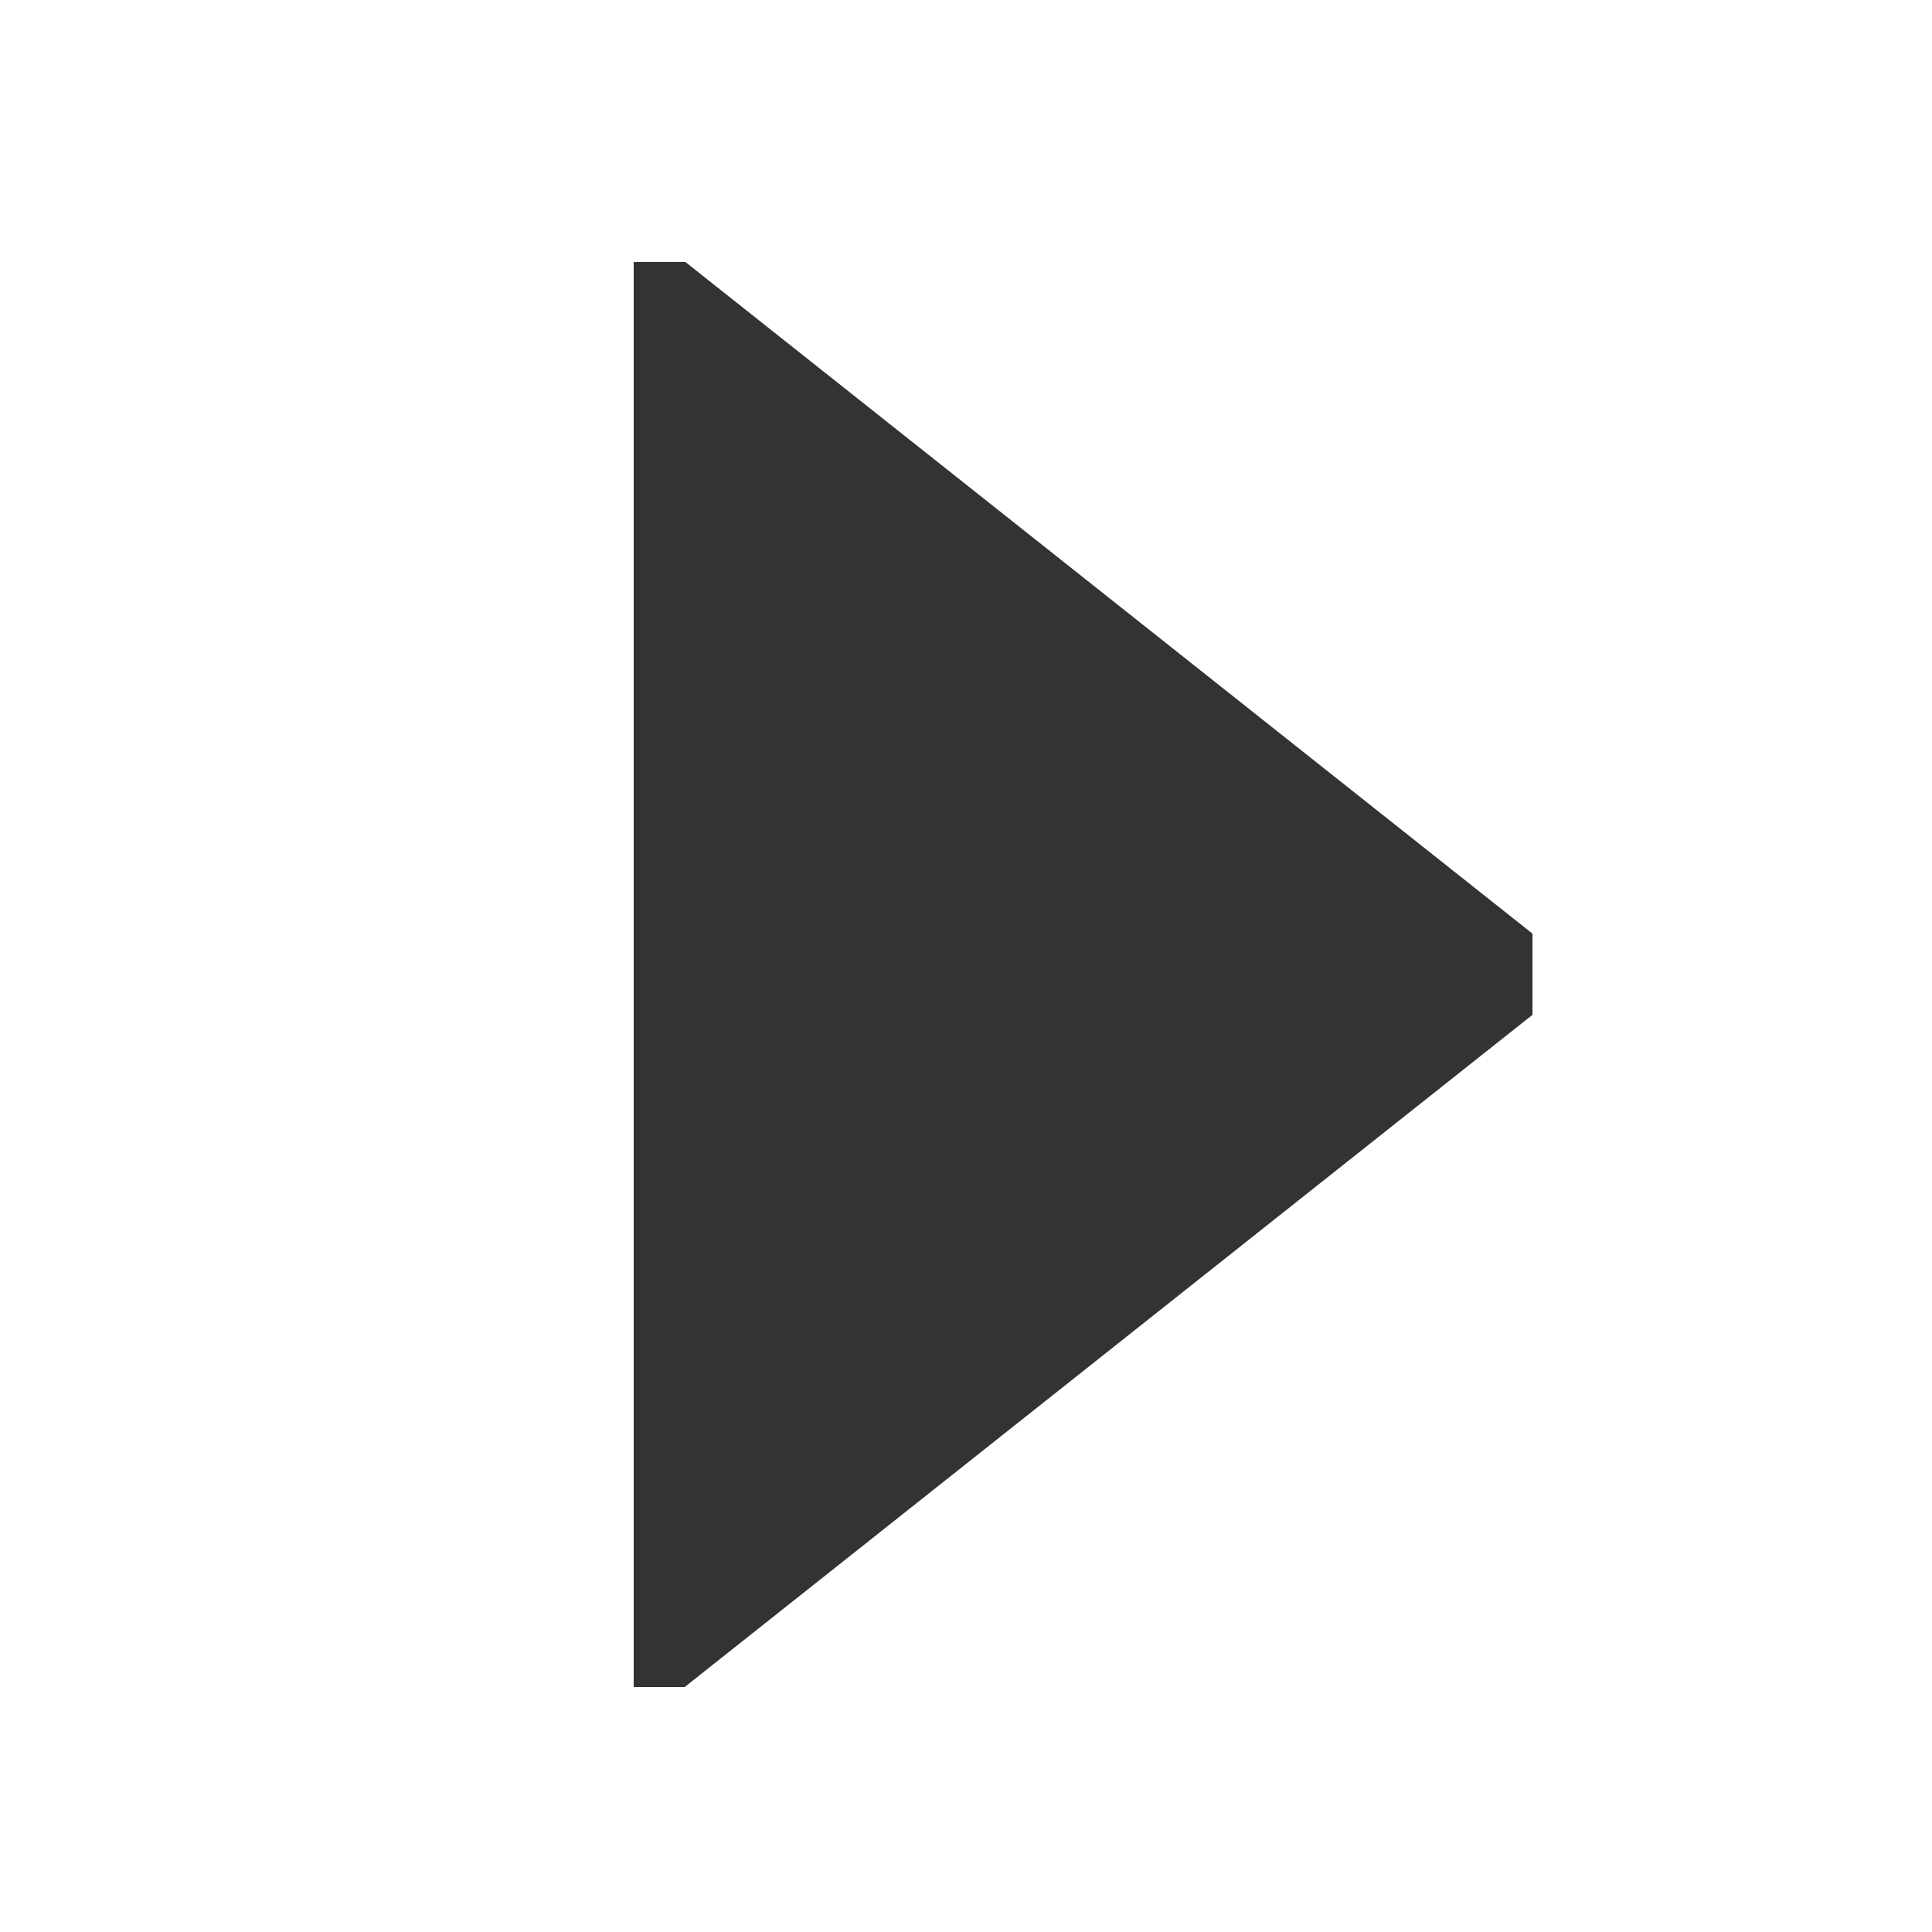
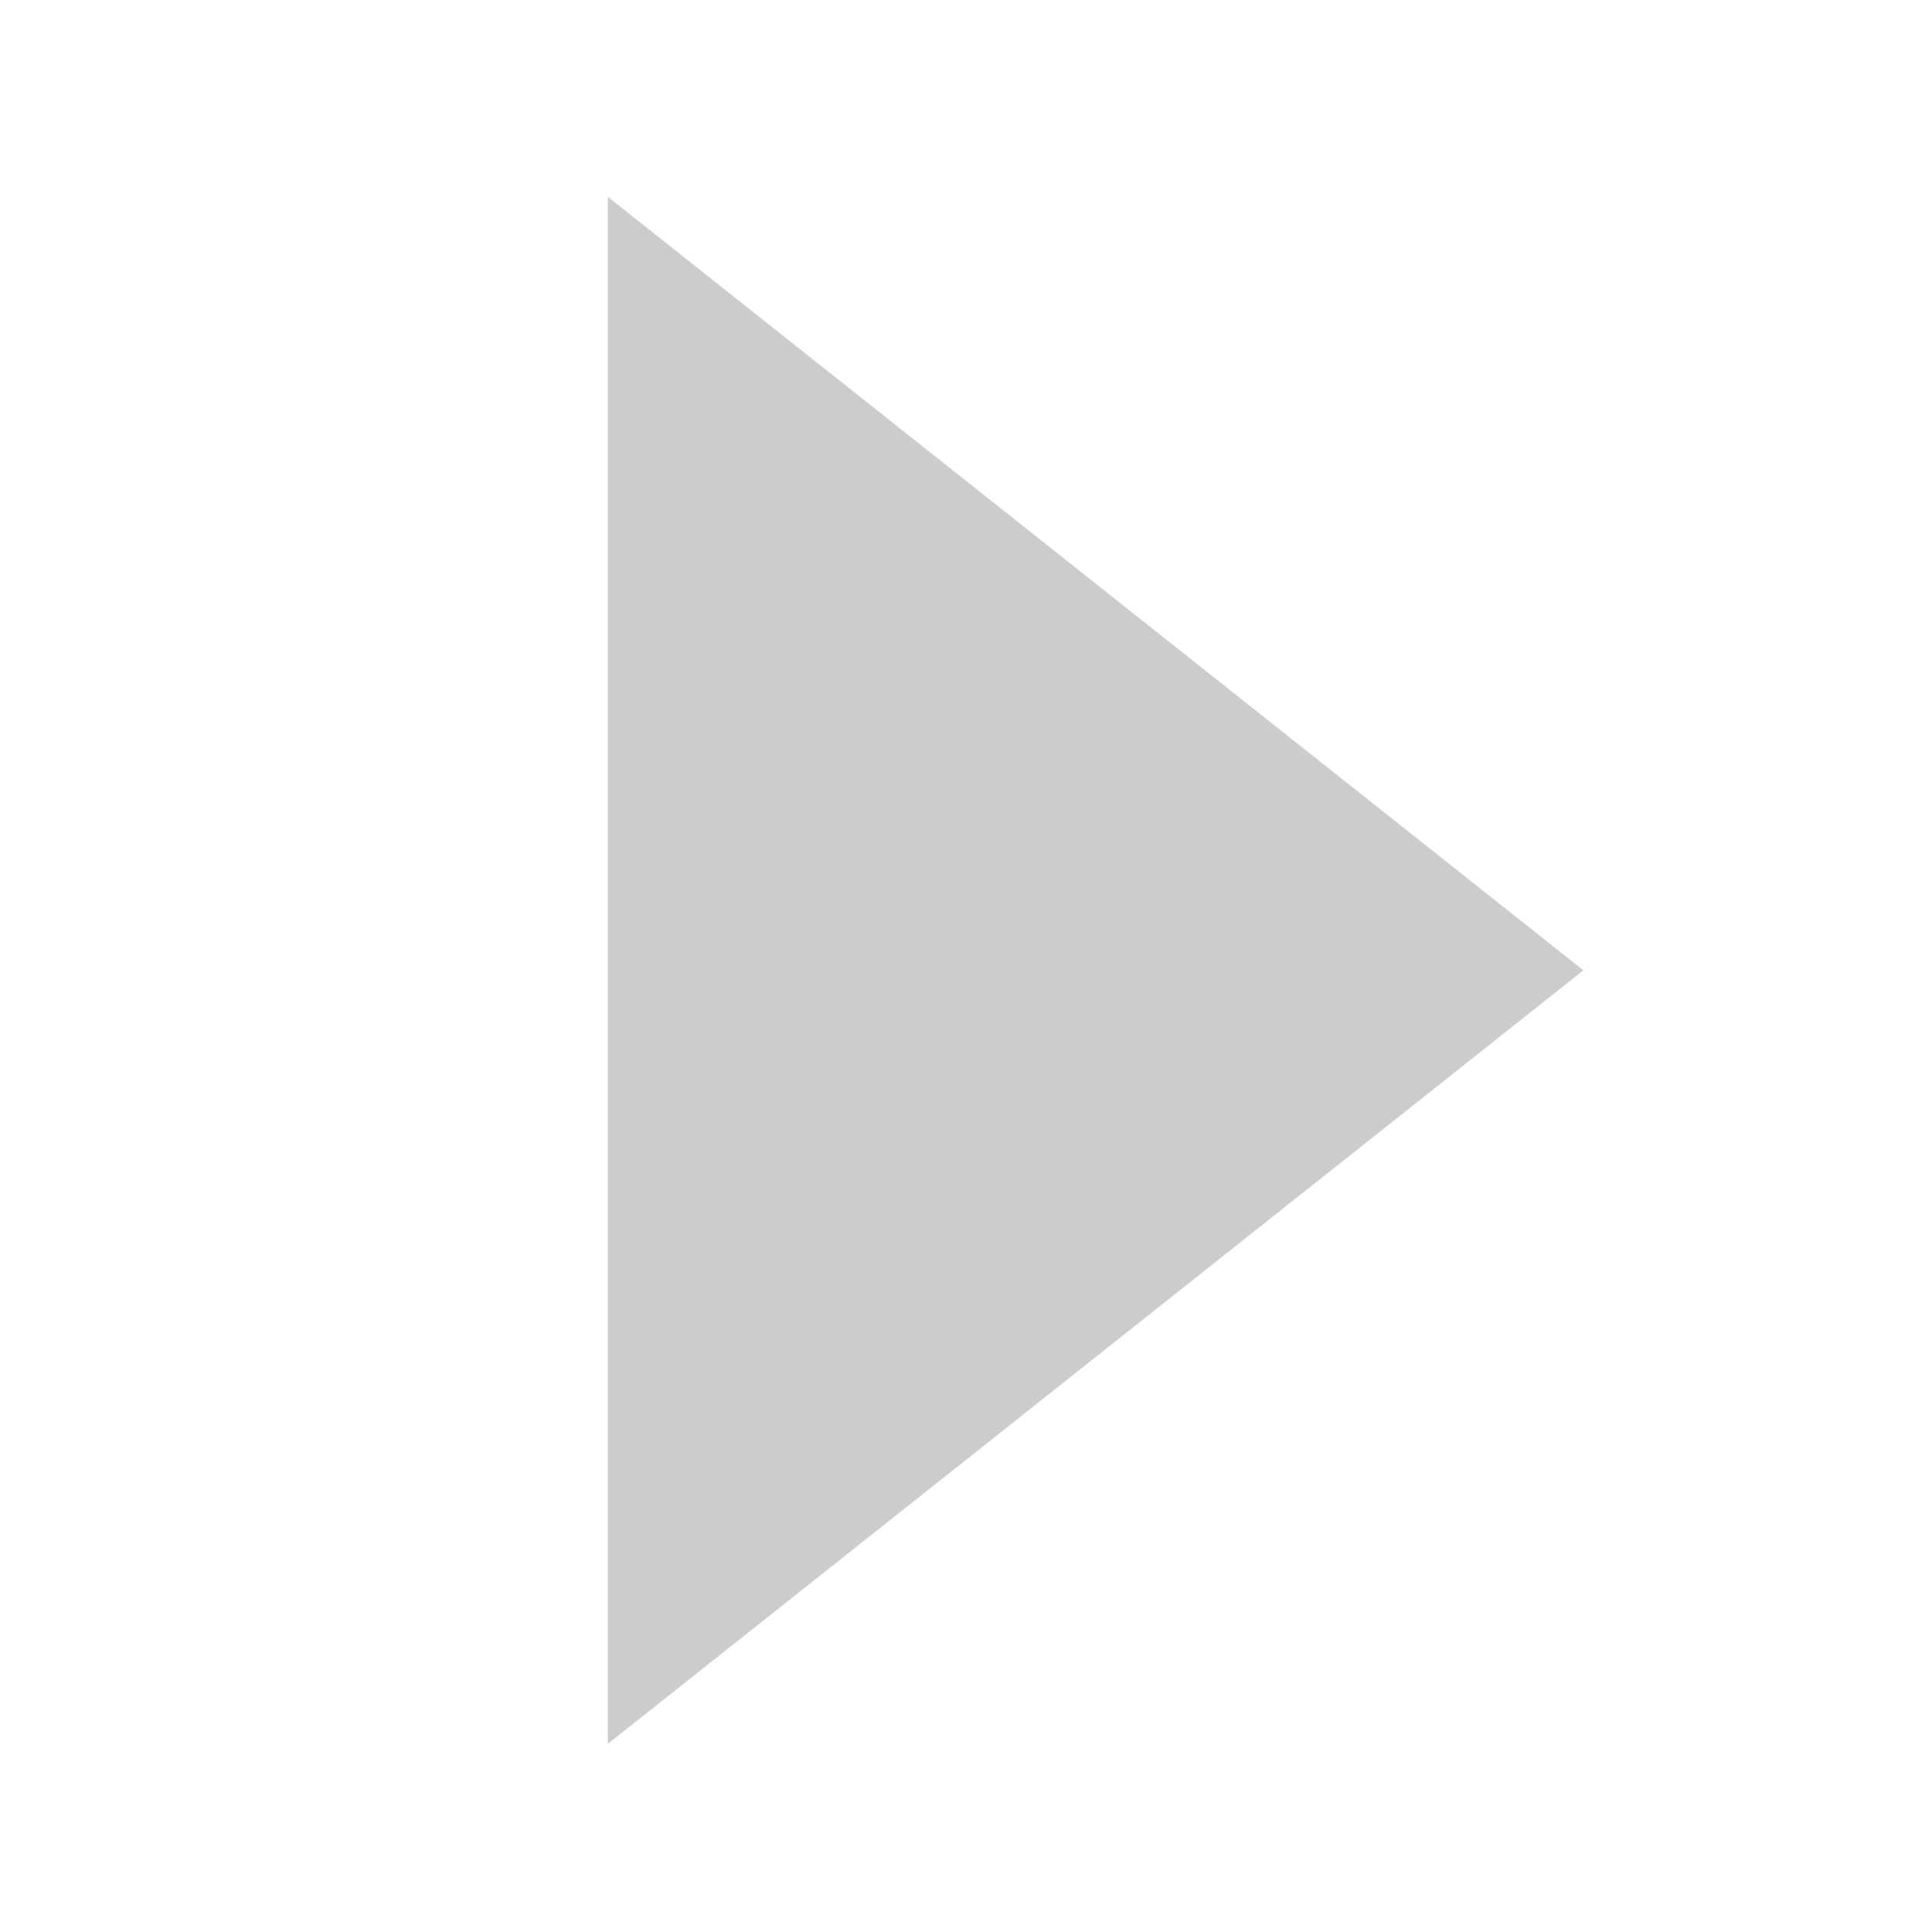
- <svg xmlns="http://www.w3.org/2000/svg" width="16" height="16" id="svg2" version="1.1">
-   <defs id="defs4">
-     <filter id="filter3759" x="0" y="0" width="1" height="1" color-interpolation-filters="sRGB">
-       <feColorMatrix id="feColorMatrix3761" type="saturate" values="1" result="fbSourceGraphic" />
-       <feColorMatrix id="feColorMatrix3763" in="fbSourceGraphic" values="-1 0 0 0 1 0 -1 0 0 1 0 0 -1 0 1 0 0 0 1 0 " />
-     </filter>
-   </defs>
-   <g id="layer1" transform="translate(0,-1036.362)">
-     <path style="fill:#cccccc;fill-opacity:1;stroke:#cccccc;stroke-width:0.43;stroke-linecap:round;stroke-linejoin:miter;stroke-miterlimit:4;stroke-opacity:1;stroke-dasharray:none;display:inline;filter:url(#filter3759)" id="path18028" d="M 88.83,340 80.17,340 84.5,332.5 z" transform="matrix(0,1.362171,-0.9918625,0,342.4832,929.3267)" />
+ <svg xmlns="http://www.w3.org/2000/svg" id="svg2" height="16" width="16" version="1.1">
+   <g id="layer1" transform="translate(0 -1036.4)">
+     <path id="path18028" style="stroke:#ccc;stroke-linecap:round;stroke-width:.43;fill:#ccc" transform="matrix(0 1.3622 -.99186 0 342.48 929.33)" d="m88.83 340h-8.66l4.33-7.5z" />
  </g>
</svg>
